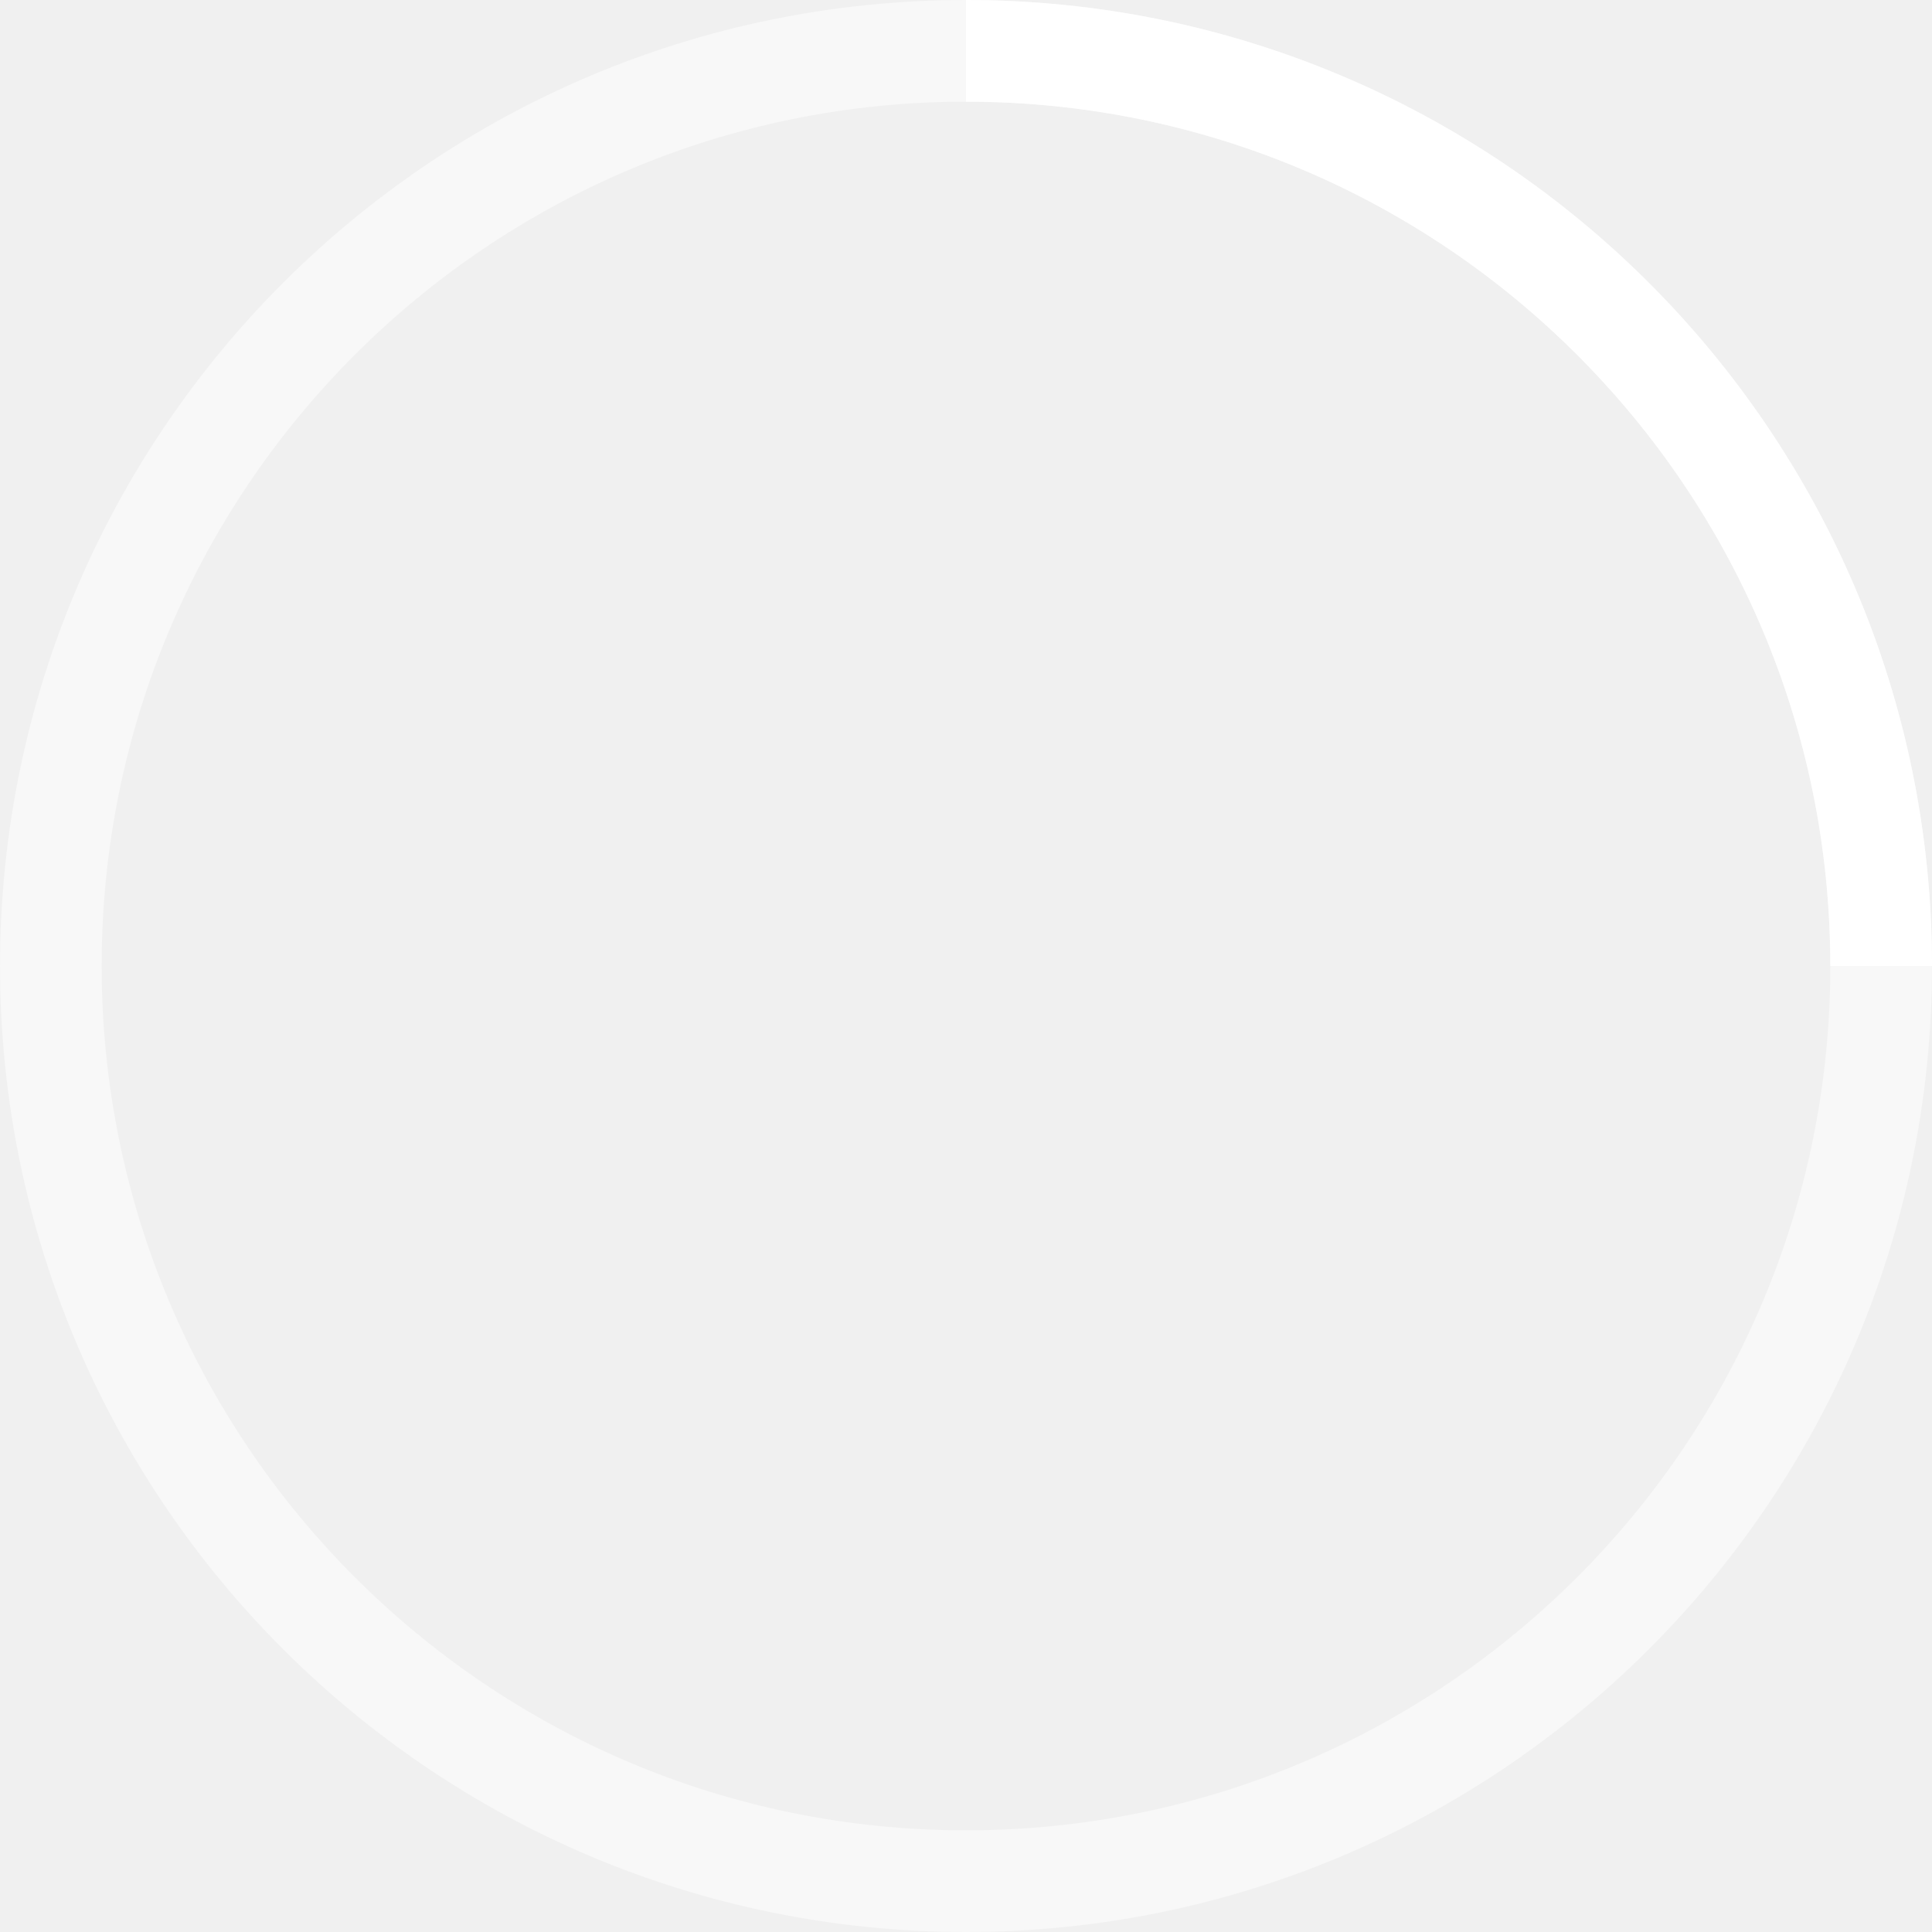
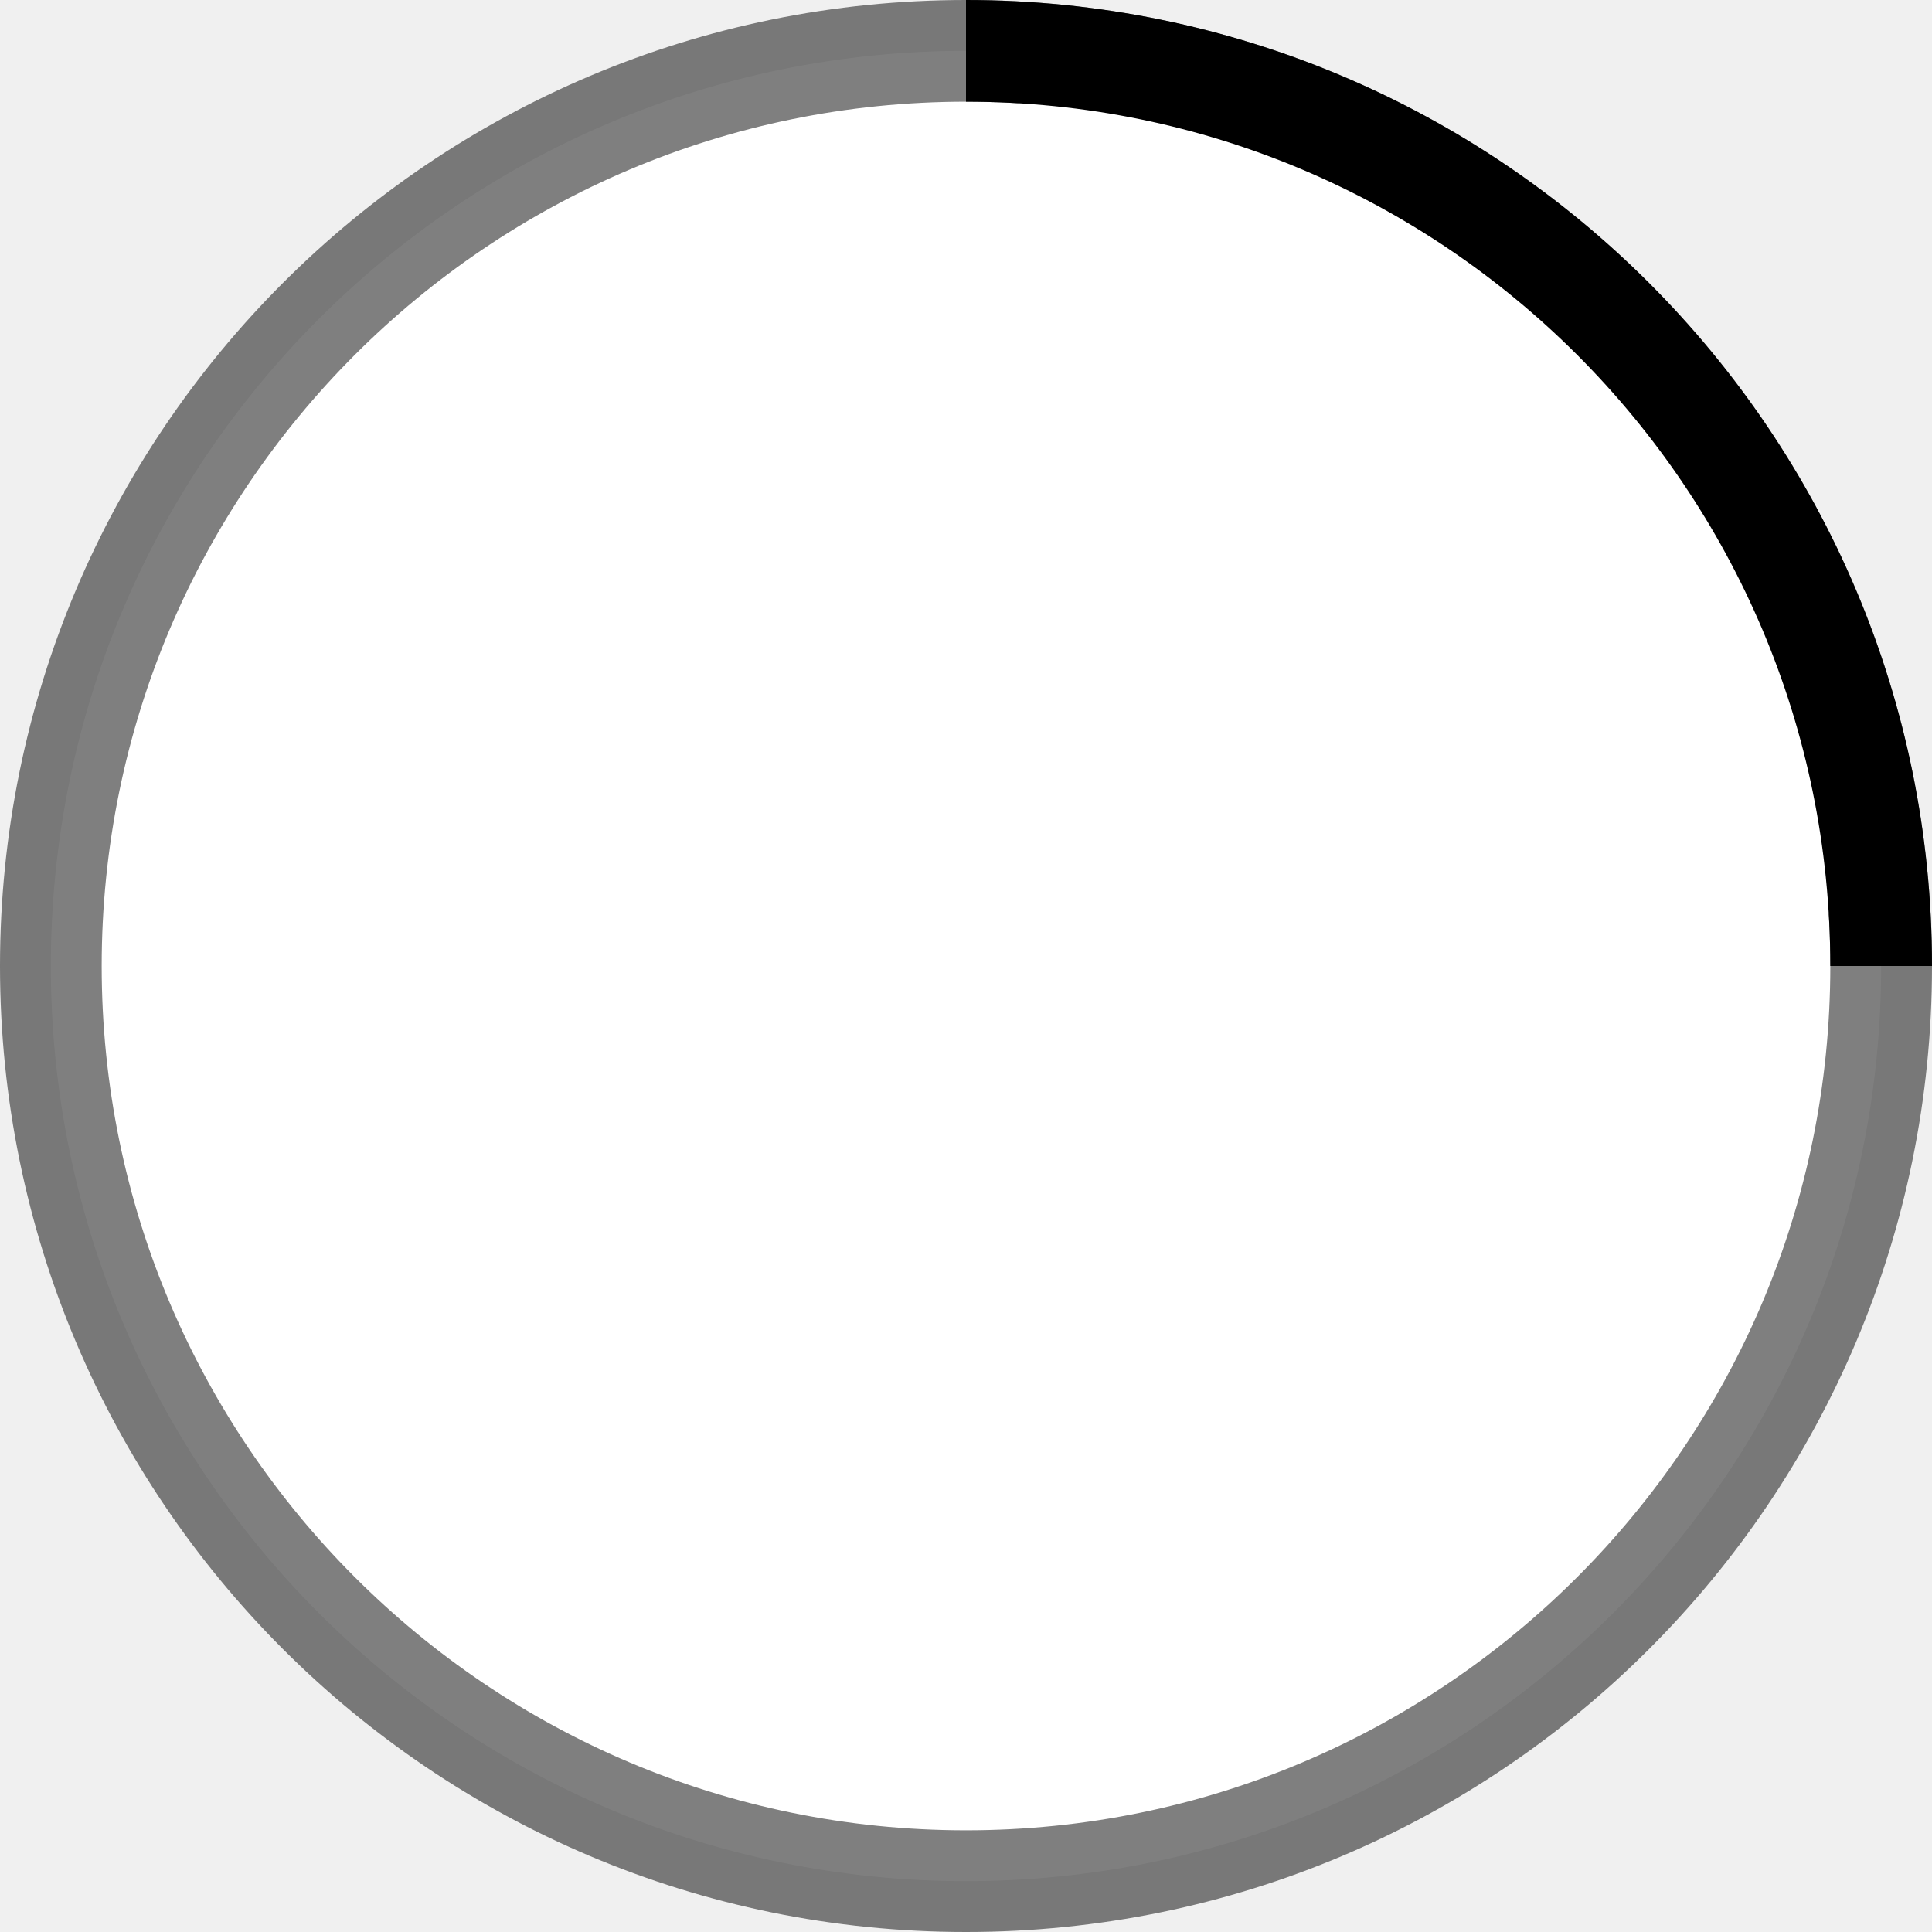
- <svg xmlns="http://www.w3.org/2000/svg" width="38" height="38" viewBox="0 0 38 38" stroke="#fff">
-   <g fill="none" fill-rule="evenodd">
+ <svg xmlns="http://www.w3.org/2000/svg" width="150" height="150" viewBox="0 0 38 38" stroke="#000000">
+   <g fill="#fff" fill-rule="evenodd">
    <g transform="translate(1 1)" stroke-width="2">
      <circle stroke-opacity=".5" cx="18" cy="18" r="18" />
      <path d="M36 18c0-9.94-8.06-18-18-18">
        <animateTransform attributeName="transform" type="rotate" from="0 18 18" to="360 18 18" dur="1s" repeatCount="indefinite" />
      </path>
    </g>
  </g>
</svg>
